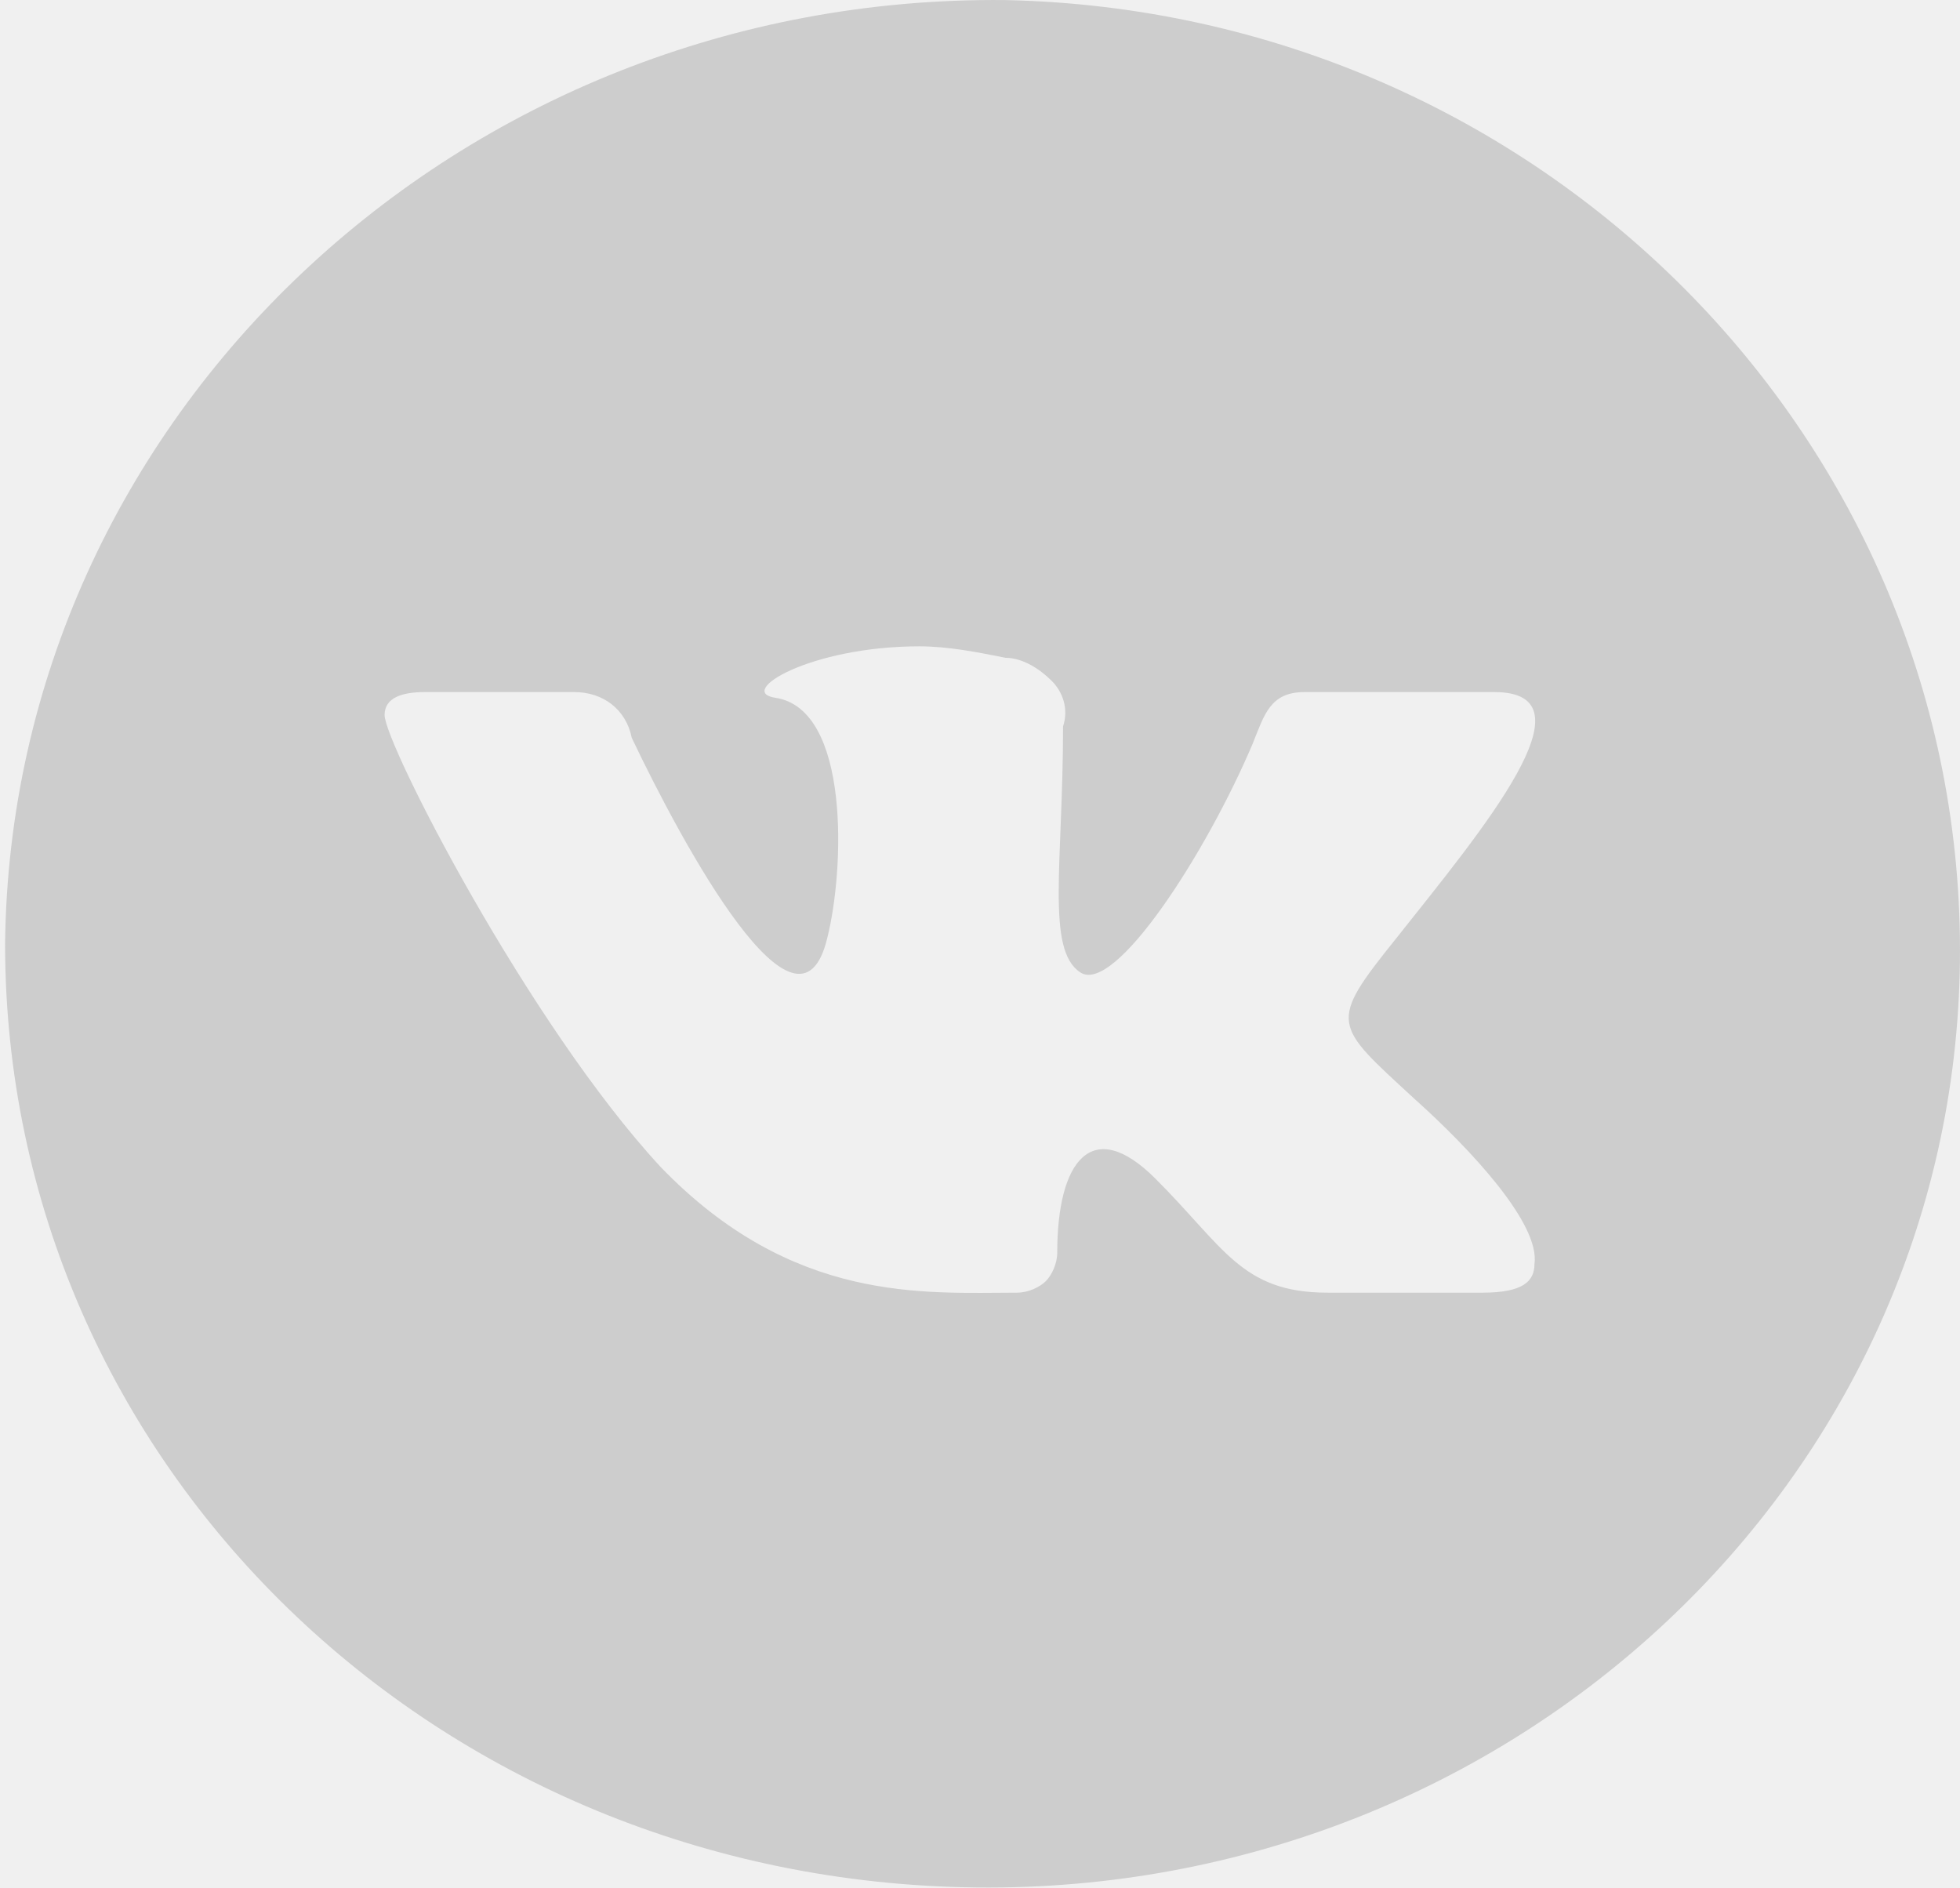
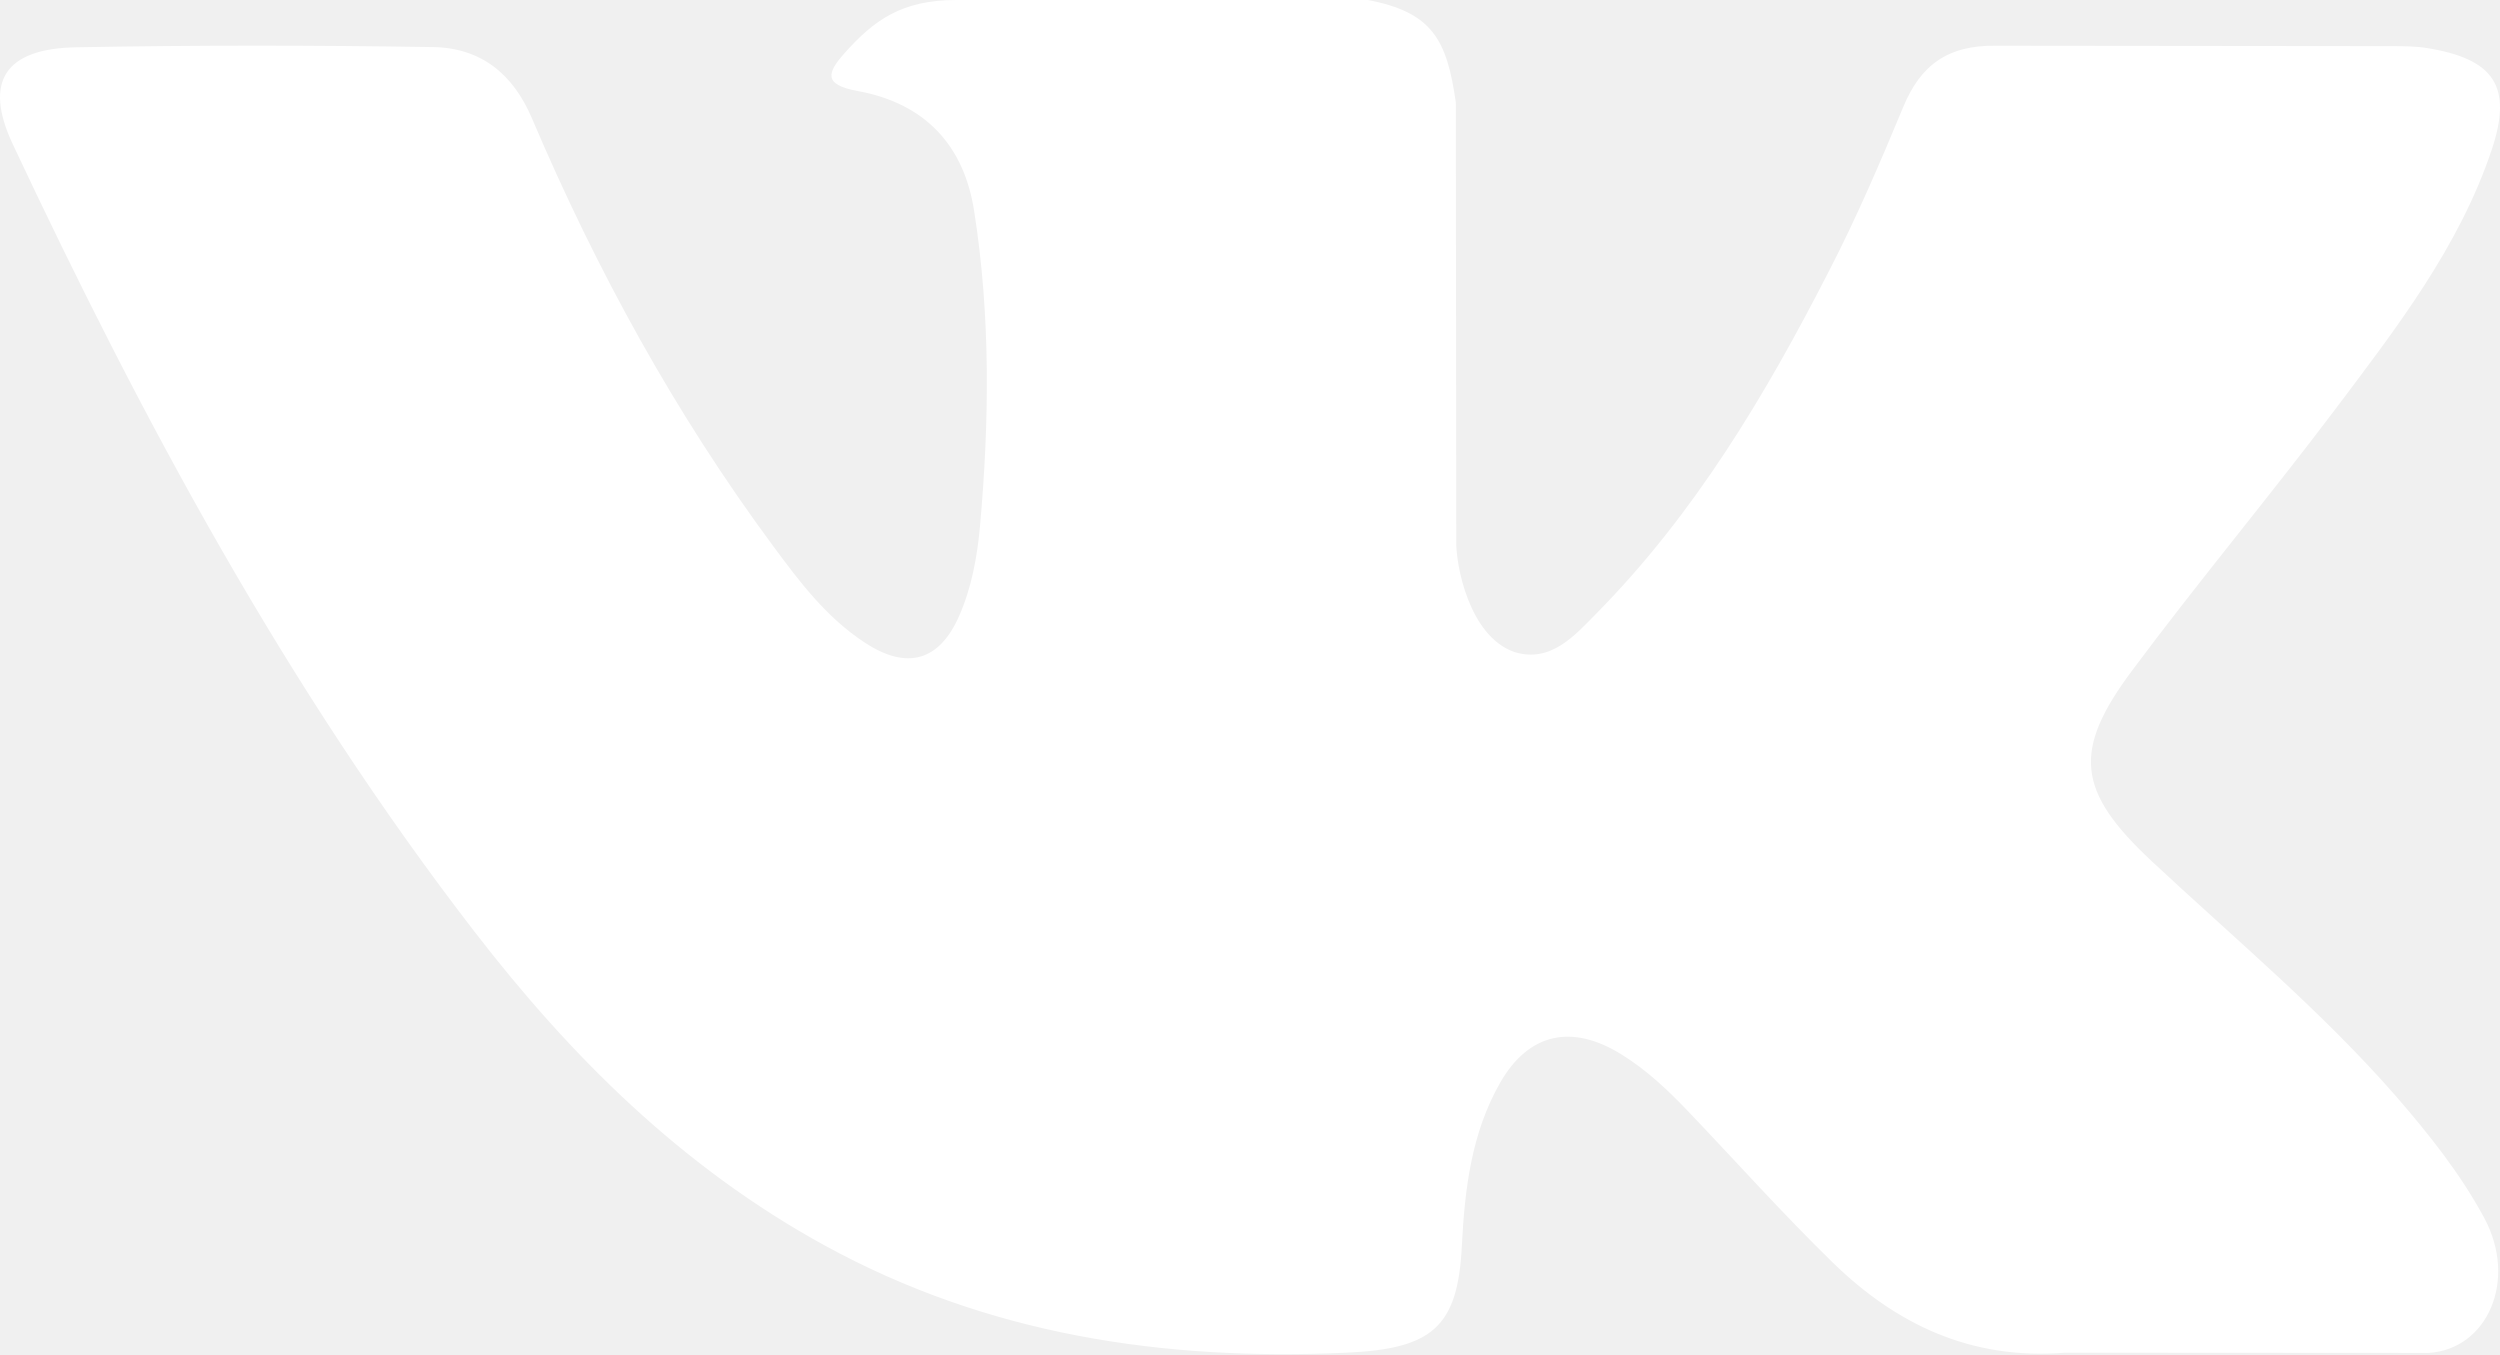
- <svg xmlns="http://www.w3.org/2000/svg" width="27" height="26" viewBox="0 0 27 26" fill="none">
-   <path d="M19.475 15.127C18.366 14.103 18.287 14.103 19.237 12.921C20.425 11.424 22.009 9.533 20.584 9.533H17.97C17.495 9.533 17.416 9.849 17.257 10.242C16.624 11.739 15.357 13.709 14.881 13.394C14.406 13.079 14.644 11.897 14.644 10.006C14.723 9.77 14.644 9.533 14.485 9.376C14.327 9.218 14.089 9.061 13.852 9.061C13.456 8.982 13.06 8.903 12.664 8.903C11.159 8.903 10.129 9.533 10.684 9.612C11.713 9.77 11.634 11.976 11.396 12.921C11 14.576 9.416 11.661 8.703 10.164C8.624 9.77 8.307 9.533 7.911 9.533H5.852C5.535 9.533 5.298 9.612 5.298 9.849C5.298 10.242 7.278 14.103 9.099 16.073C10.921 17.963 12.743 17.806 14.01 17.806C14.168 17.806 14.327 17.727 14.406 17.648C14.485 17.569 14.564 17.412 14.564 17.254C14.564 15.994 15.04 15.363 15.911 16.23C16.861 17.175 17.099 17.806 18.287 17.806H20.425C20.98 17.806 21.138 17.648 21.138 17.412C21.218 16.86 20.267 15.836 19.475 15.127ZM13.852 0.001C21.218 0.158 27.078 6.067 26.999 13.236C26.92 20.405 20.821 26.078 13.456 25.999C6.011 25.92 0.07 20.169 0.07 13C0.15 5.752 6.327 -0.078 13.852 0.001Z" fill="#CDCDCD" />
+ <svg xmlns="http://www.w3.org/2000/svg" width="24" height="13" viewBox="0 0 24 13" fill="none">
+   <path fill-rule="evenodd" clip-rule="evenodd" d="M20.655 8.266C21.451 9.01 22.292 9.71 23.006 10.529C23.321 10.893 23.62 11.268 23.848 11.691C24.172 12.291 23.879 12.952 23.316 12.988L19.82 12.986C18.918 13.058 18.199 12.71 17.594 12.12C17.11 11.648 16.662 11.146 16.196 10.658C16.005 10.459 15.806 10.271 15.567 10.123C15.09 9.826 14.675 9.917 14.402 10.393C14.125 10.878 14.062 11.415 14.034 11.955C13.997 12.743 13.748 12.95 12.921 12.986C11.154 13.066 9.476 12.81 7.918 11.957C6.544 11.204 5.479 10.142 4.552 8.94C2.746 6.598 1.364 4.026 0.121 1.381C-0.158 0.785 0.046 0.465 0.733 0.454C1.874 0.433 3.014 0.434 4.156 0.452C4.62 0.459 4.926 0.713 5.105 1.132C5.723 2.585 6.478 3.967 7.426 5.247C7.678 5.588 7.935 5.929 8.302 6.169C8.707 6.435 9.016 6.347 9.207 5.915C9.328 5.641 9.381 5.345 9.408 5.052C9.498 4.042 9.51 3.033 9.352 2.027C9.255 1.399 8.885 0.992 8.23 0.873C7.896 0.812 7.946 0.693 8.107 0.511C8.388 0.196 8.653 0 9.18 0H13.131C13.753 0.118 13.891 0.385 13.976 0.984L13.98 5.185C13.973 5.417 14.101 6.106 14.537 6.259C14.887 6.368 15.117 6.101 15.326 5.889C16.273 4.928 16.948 3.792 17.551 2.616C17.819 2.099 18.049 1.562 18.272 1.025C18.437 0.627 18.697 0.431 19.165 0.439L22.968 0.443C23.081 0.443 23.195 0.444 23.304 0.462C23.945 0.567 24.121 0.831 23.923 1.43C23.611 2.369 23.004 3.152 22.411 3.939C21.777 4.779 21.099 5.59 20.47 6.435C19.892 7.207 19.938 7.596 20.655 8.266Z" fill="white" />
</svg>
